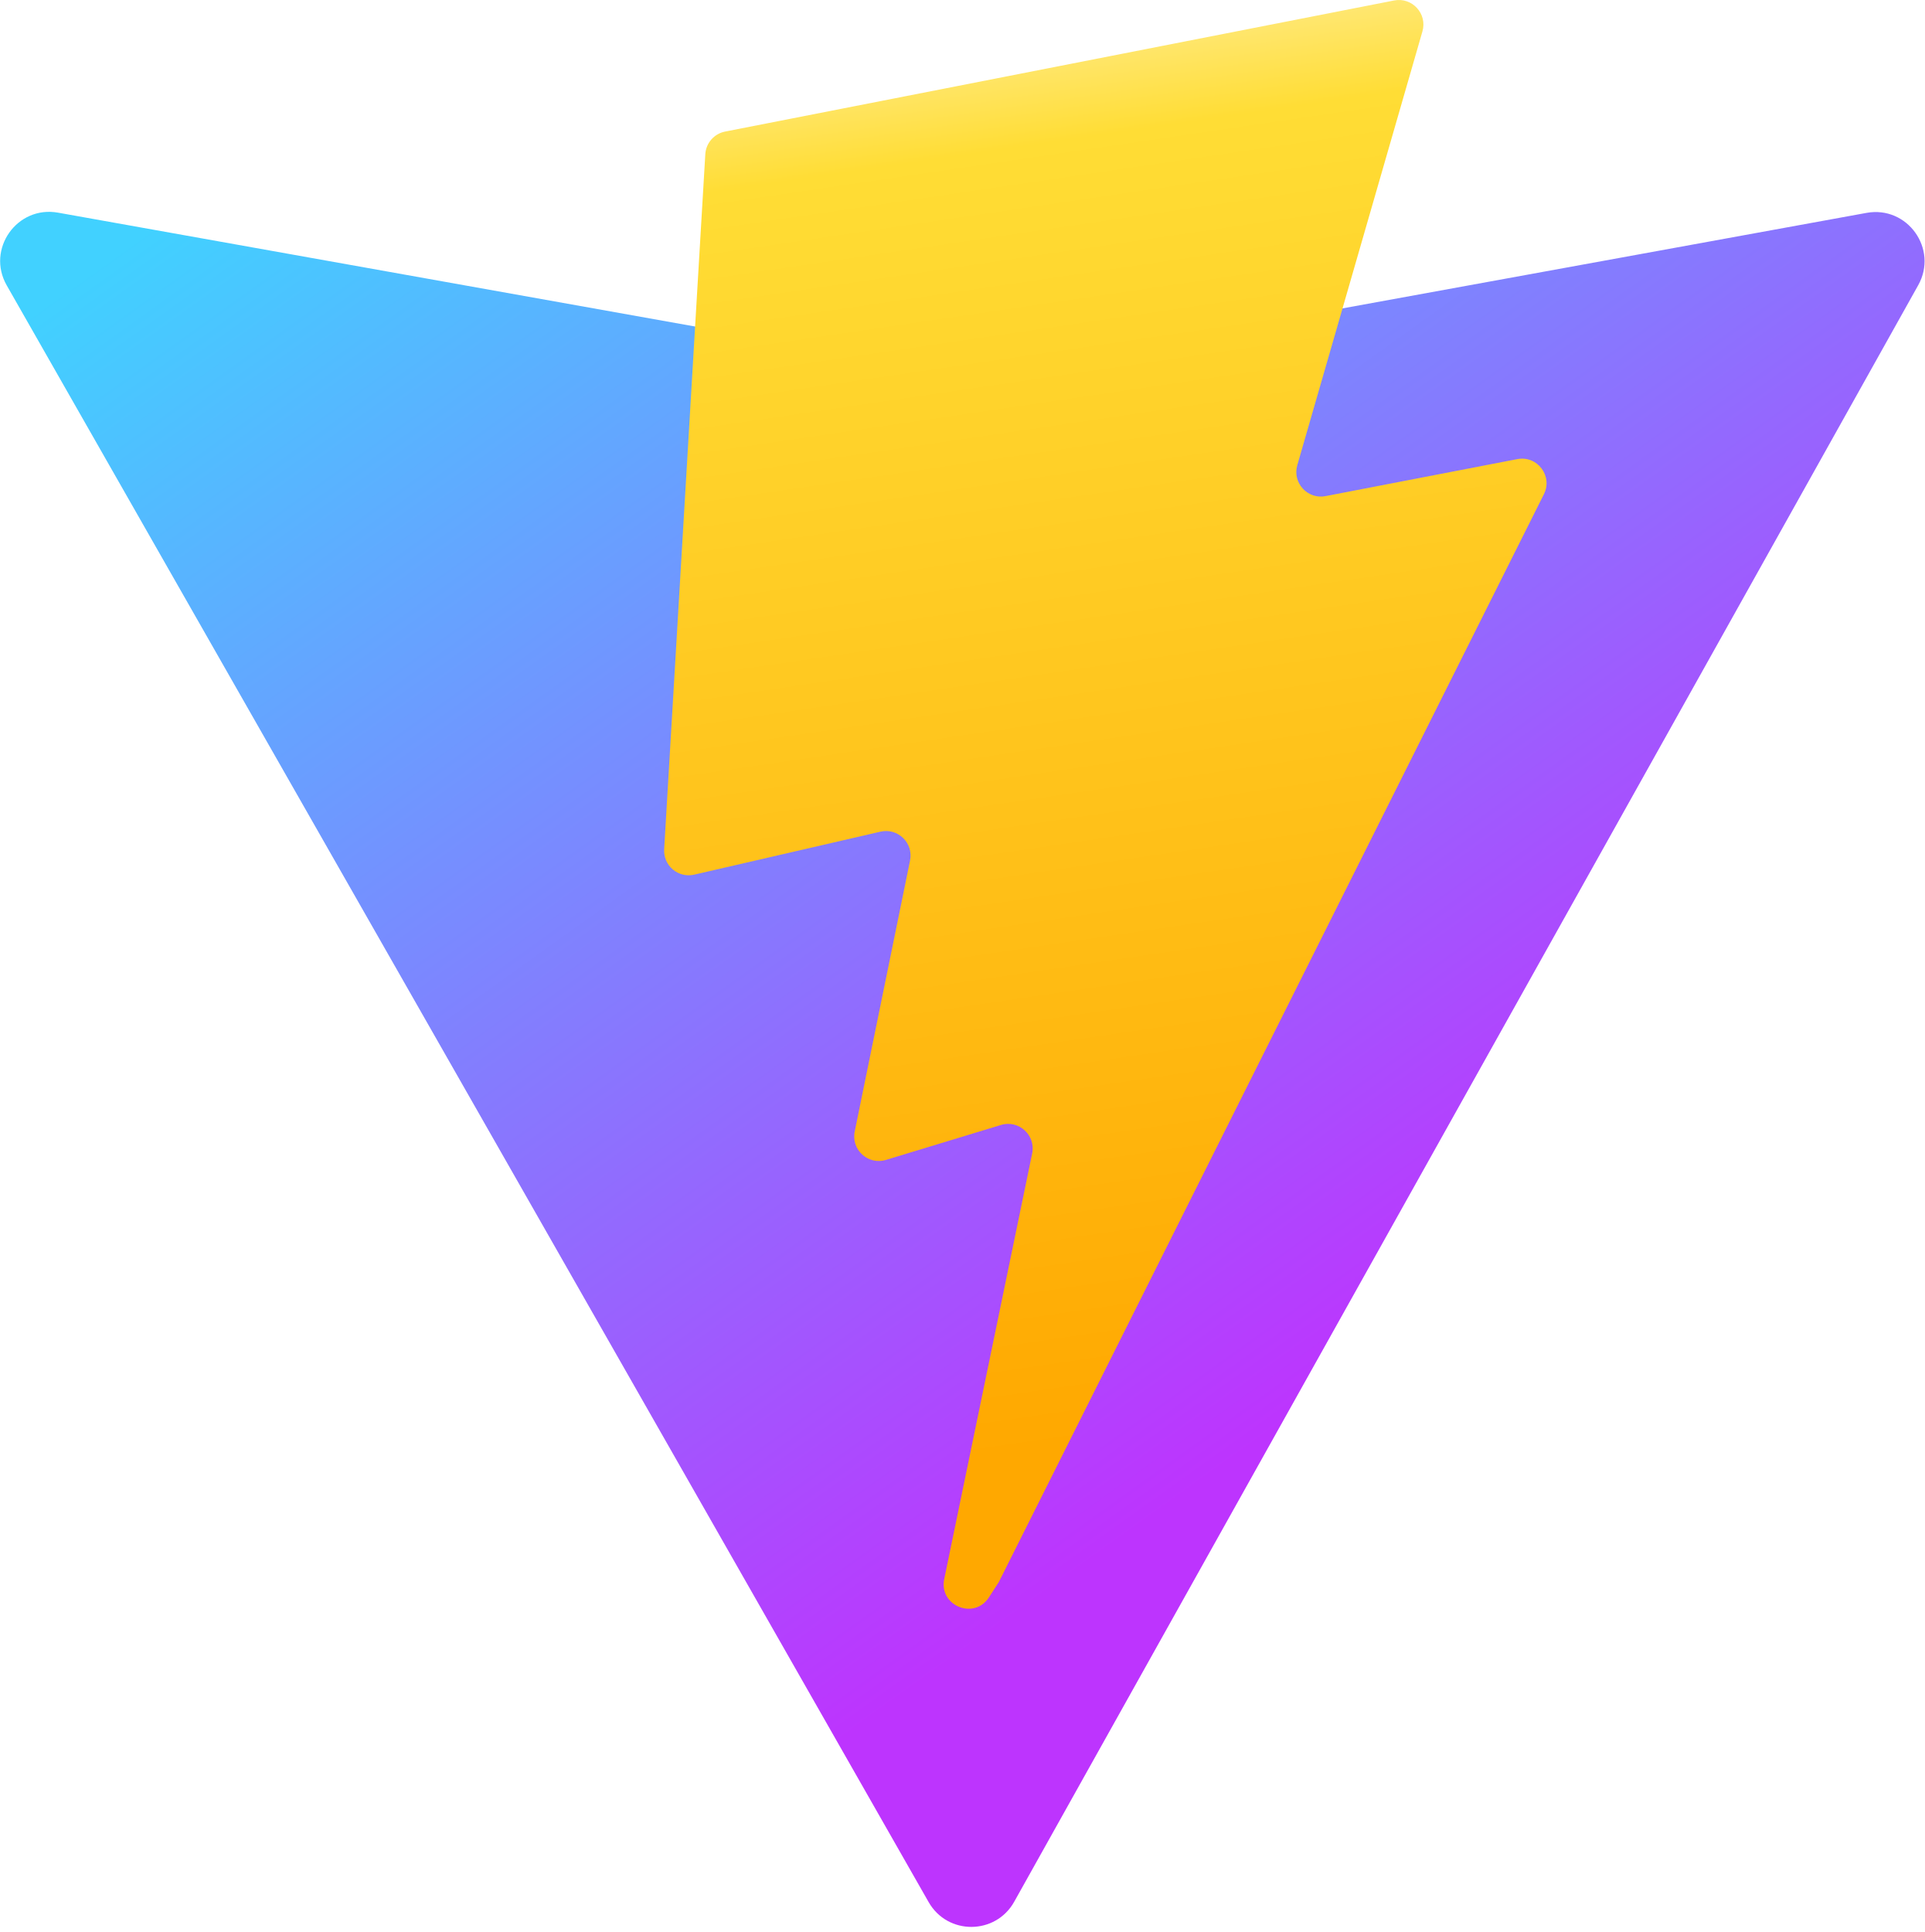
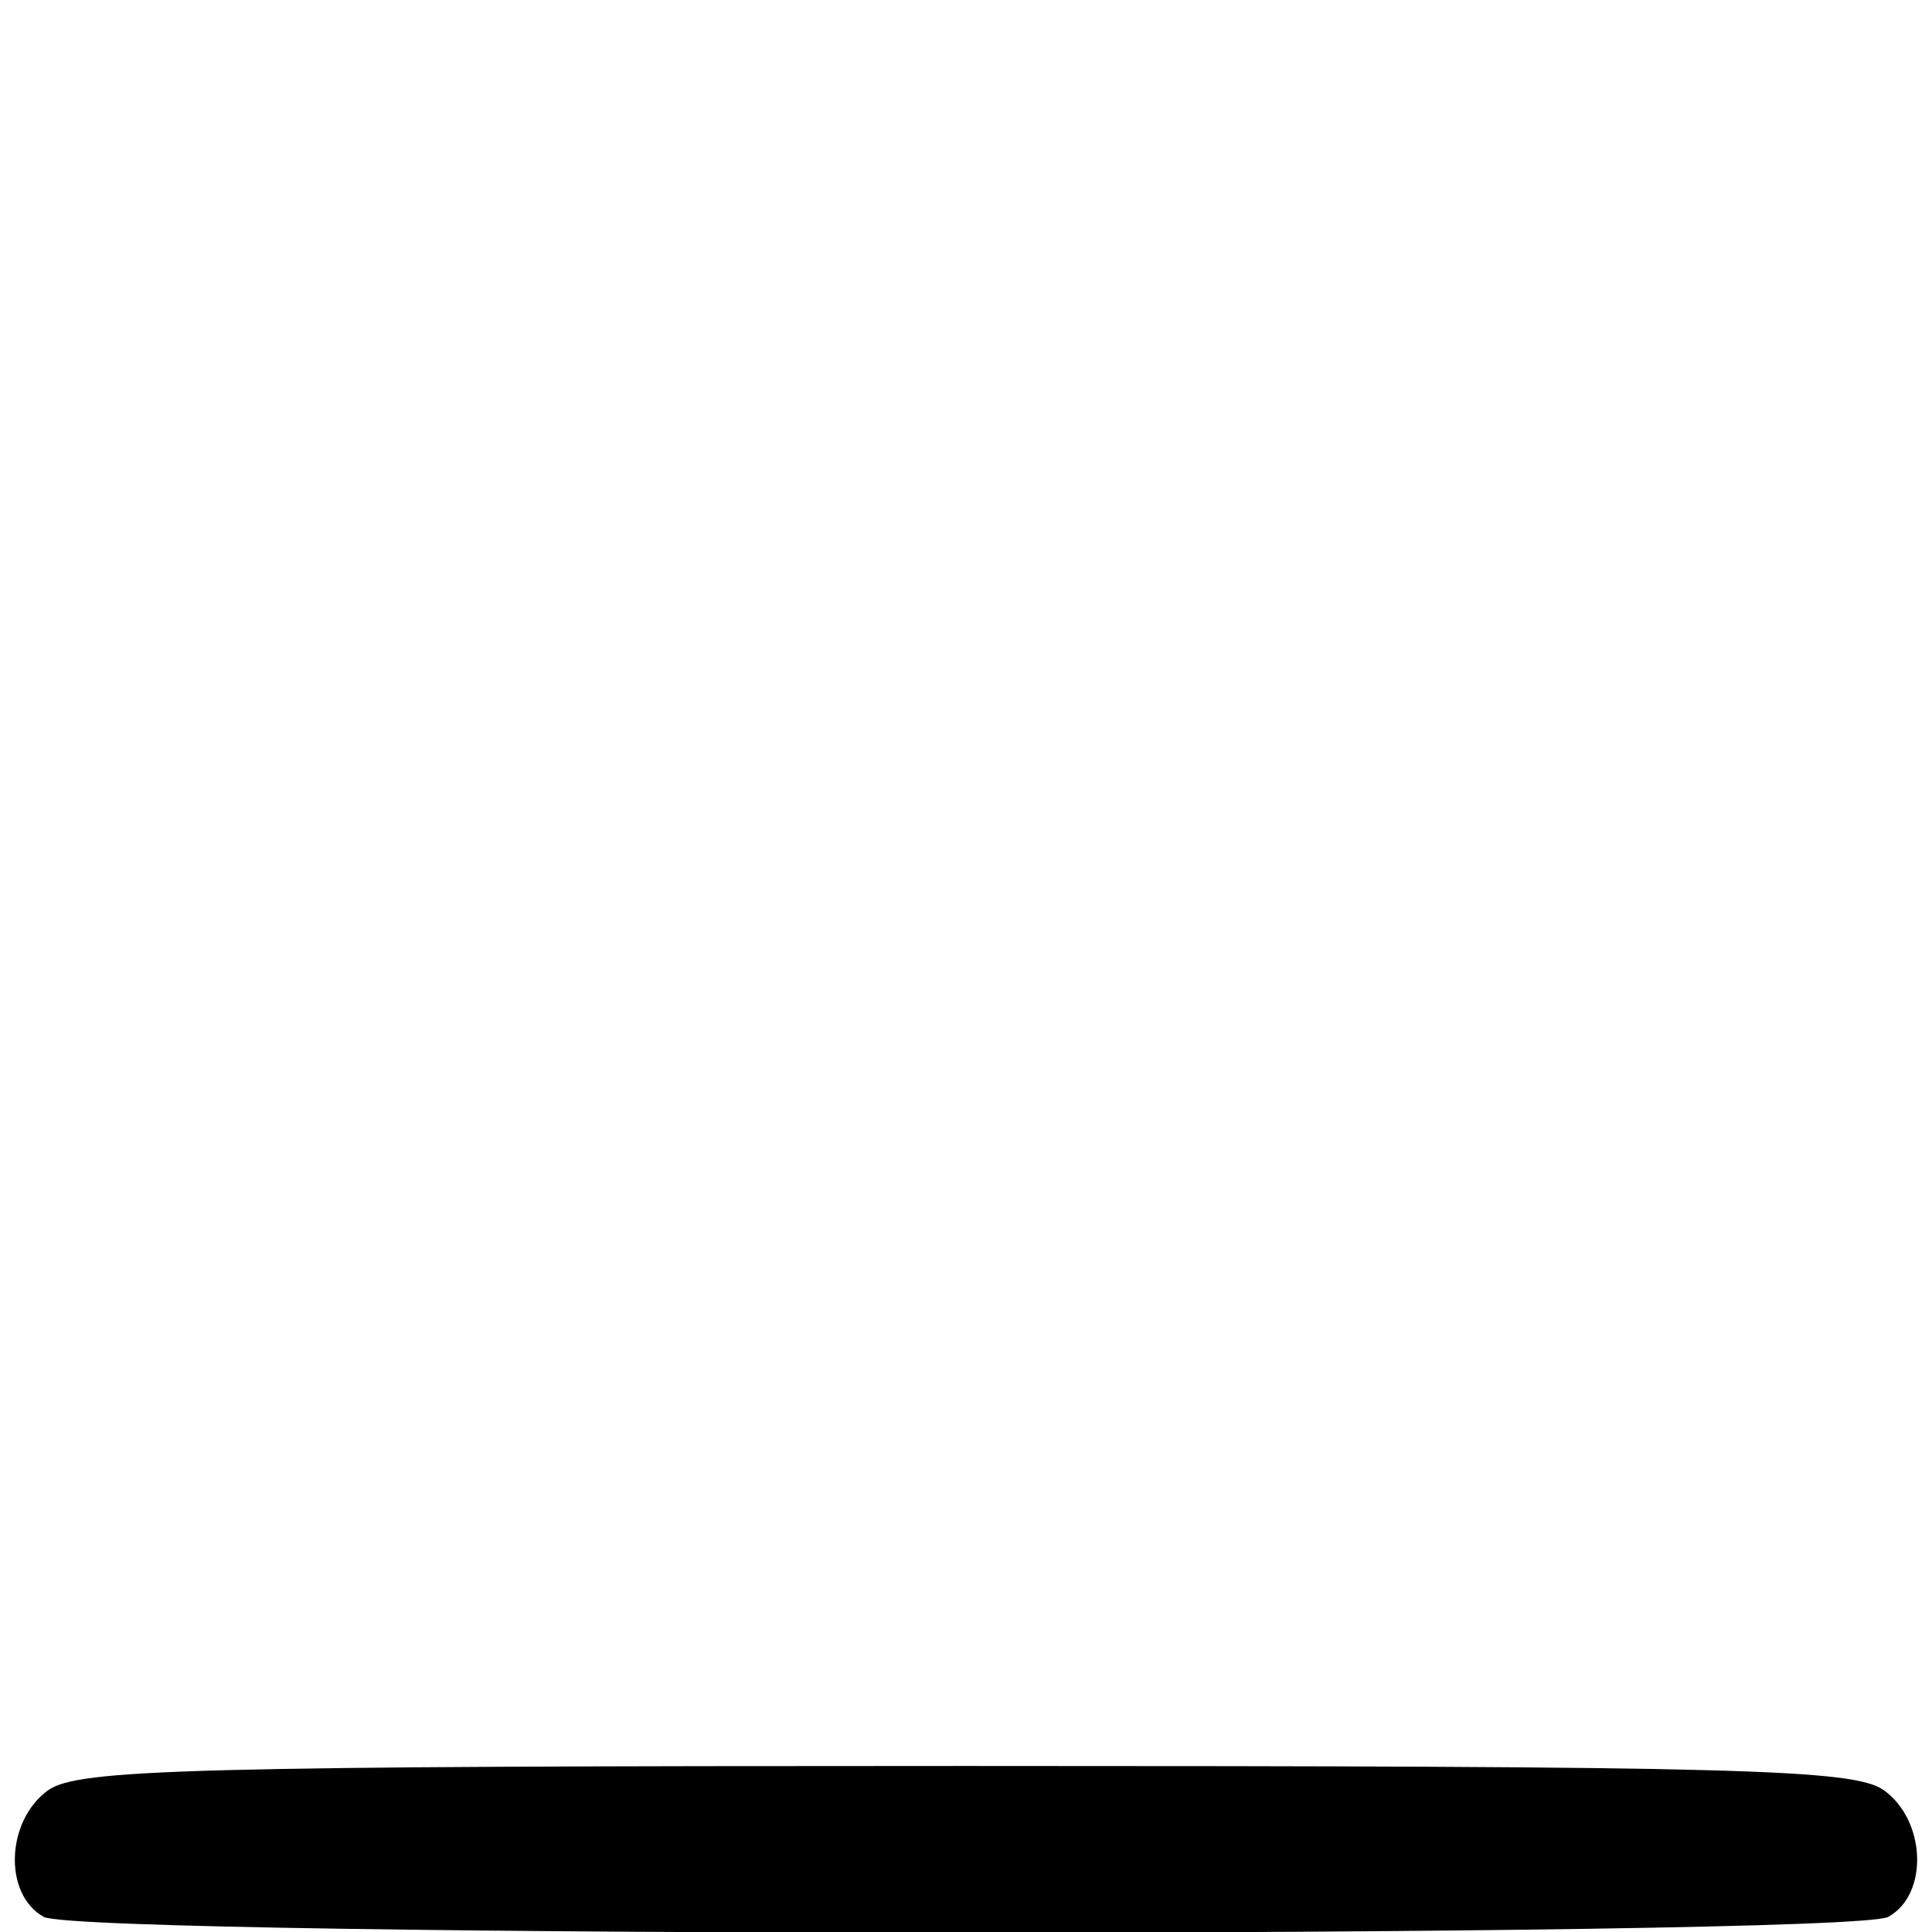
- <svg xmlns="http://www.w3.org/2000/svg" aria-hidden="true" role="img" class="iconify iconify--logos" width="31.88" height="32" preserveAspectRatio="xMidYMid meet" viewBox="0 0 256 257">
-   <defs>
-     <linearGradient id="IconifyId1813088fe1fbc01fb466" x1="-.828%" x2="57.636%" y1="7.652%" y2="78.411%">
-       <stop offset="0%" stop-color="#41D1FF" />
-       <stop offset="100%" stop-color="#BD34FE" />
-     </linearGradient>
-     <linearGradient id="IconifyId1813088fe1fbc01fb467" x1="43.376%" x2="50.316%" y1="2.242%" y2="89.03%">
-       <stop offset="0%" stop-color="#FFEA83" />
-       <stop offset="8.333%" stop-color="#FFDD35" />
-       <stop offset="100%" stop-color="#FFA800" />
-     </linearGradient>
-   </defs>
-   <path fill="url(#IconifyId1813088fe1fbc01fb466)" d="M255.153 37.938L134.897 252.976c-2.483 4.44-8.862 4.466-11.382.048L.875 37.958c-2.746-4.814 1.371-10.646 6.827-9.67l120.385 21.517a6.537 6.537 0 0 0 2.322-.004l117.867-21.483c5.438-.991 9.574 4.796 6.877 9.62Z" />
-   <path fill="url(#IconifyId1813088fe1fbc01fb467)" d="M185.432.063L96.44 17.501a3.268 3.268 0 0 0-2.634 3.014l-5.474 92.456a3.268 3.268 0 0 0 3.997 3.378l24.777-5.718c2.318-.535 4.413 1.507 3.936 3.838l-7.361 36.047c-.495 2.426 1.782 4.5 4.151 3.78l15.304-4.649c2.372-.72 4.652 1.36 4.15 3.788l-11.698 56.621c-.732 3.542 3.979 5.473 5.943 2.437l1.313-2.028l72.516-144.72c1.215-2.423-.88-5.186-3.54-4.672l-25.505 4.922c-2.396.462-4.435-1.77-3.759-4.114l16.646-57.705c.677-2.35-1.37-4.583-3.769-4.113Z" />
+ <svg xmlns="http://www.w3.org/2000/svg" version="1.0" width="128pt" height="128pt" viewBox="0 0 128 128" preserveAspectRatio="xMidYMid meet">
+   <g transform="translate(0,128) scale(0.1,-0.1)" fill="#000000" stroke="none">
+     <path d="M32 94 c-28 -20 -30 -69 -3 -84 27 -14 1195 -14 1222 0 27 15 25 64 -3 84 -20 14 -94 16 -608 16 -514 0 -588 -2 -608 -16z" />
+   </g>
</svg>
